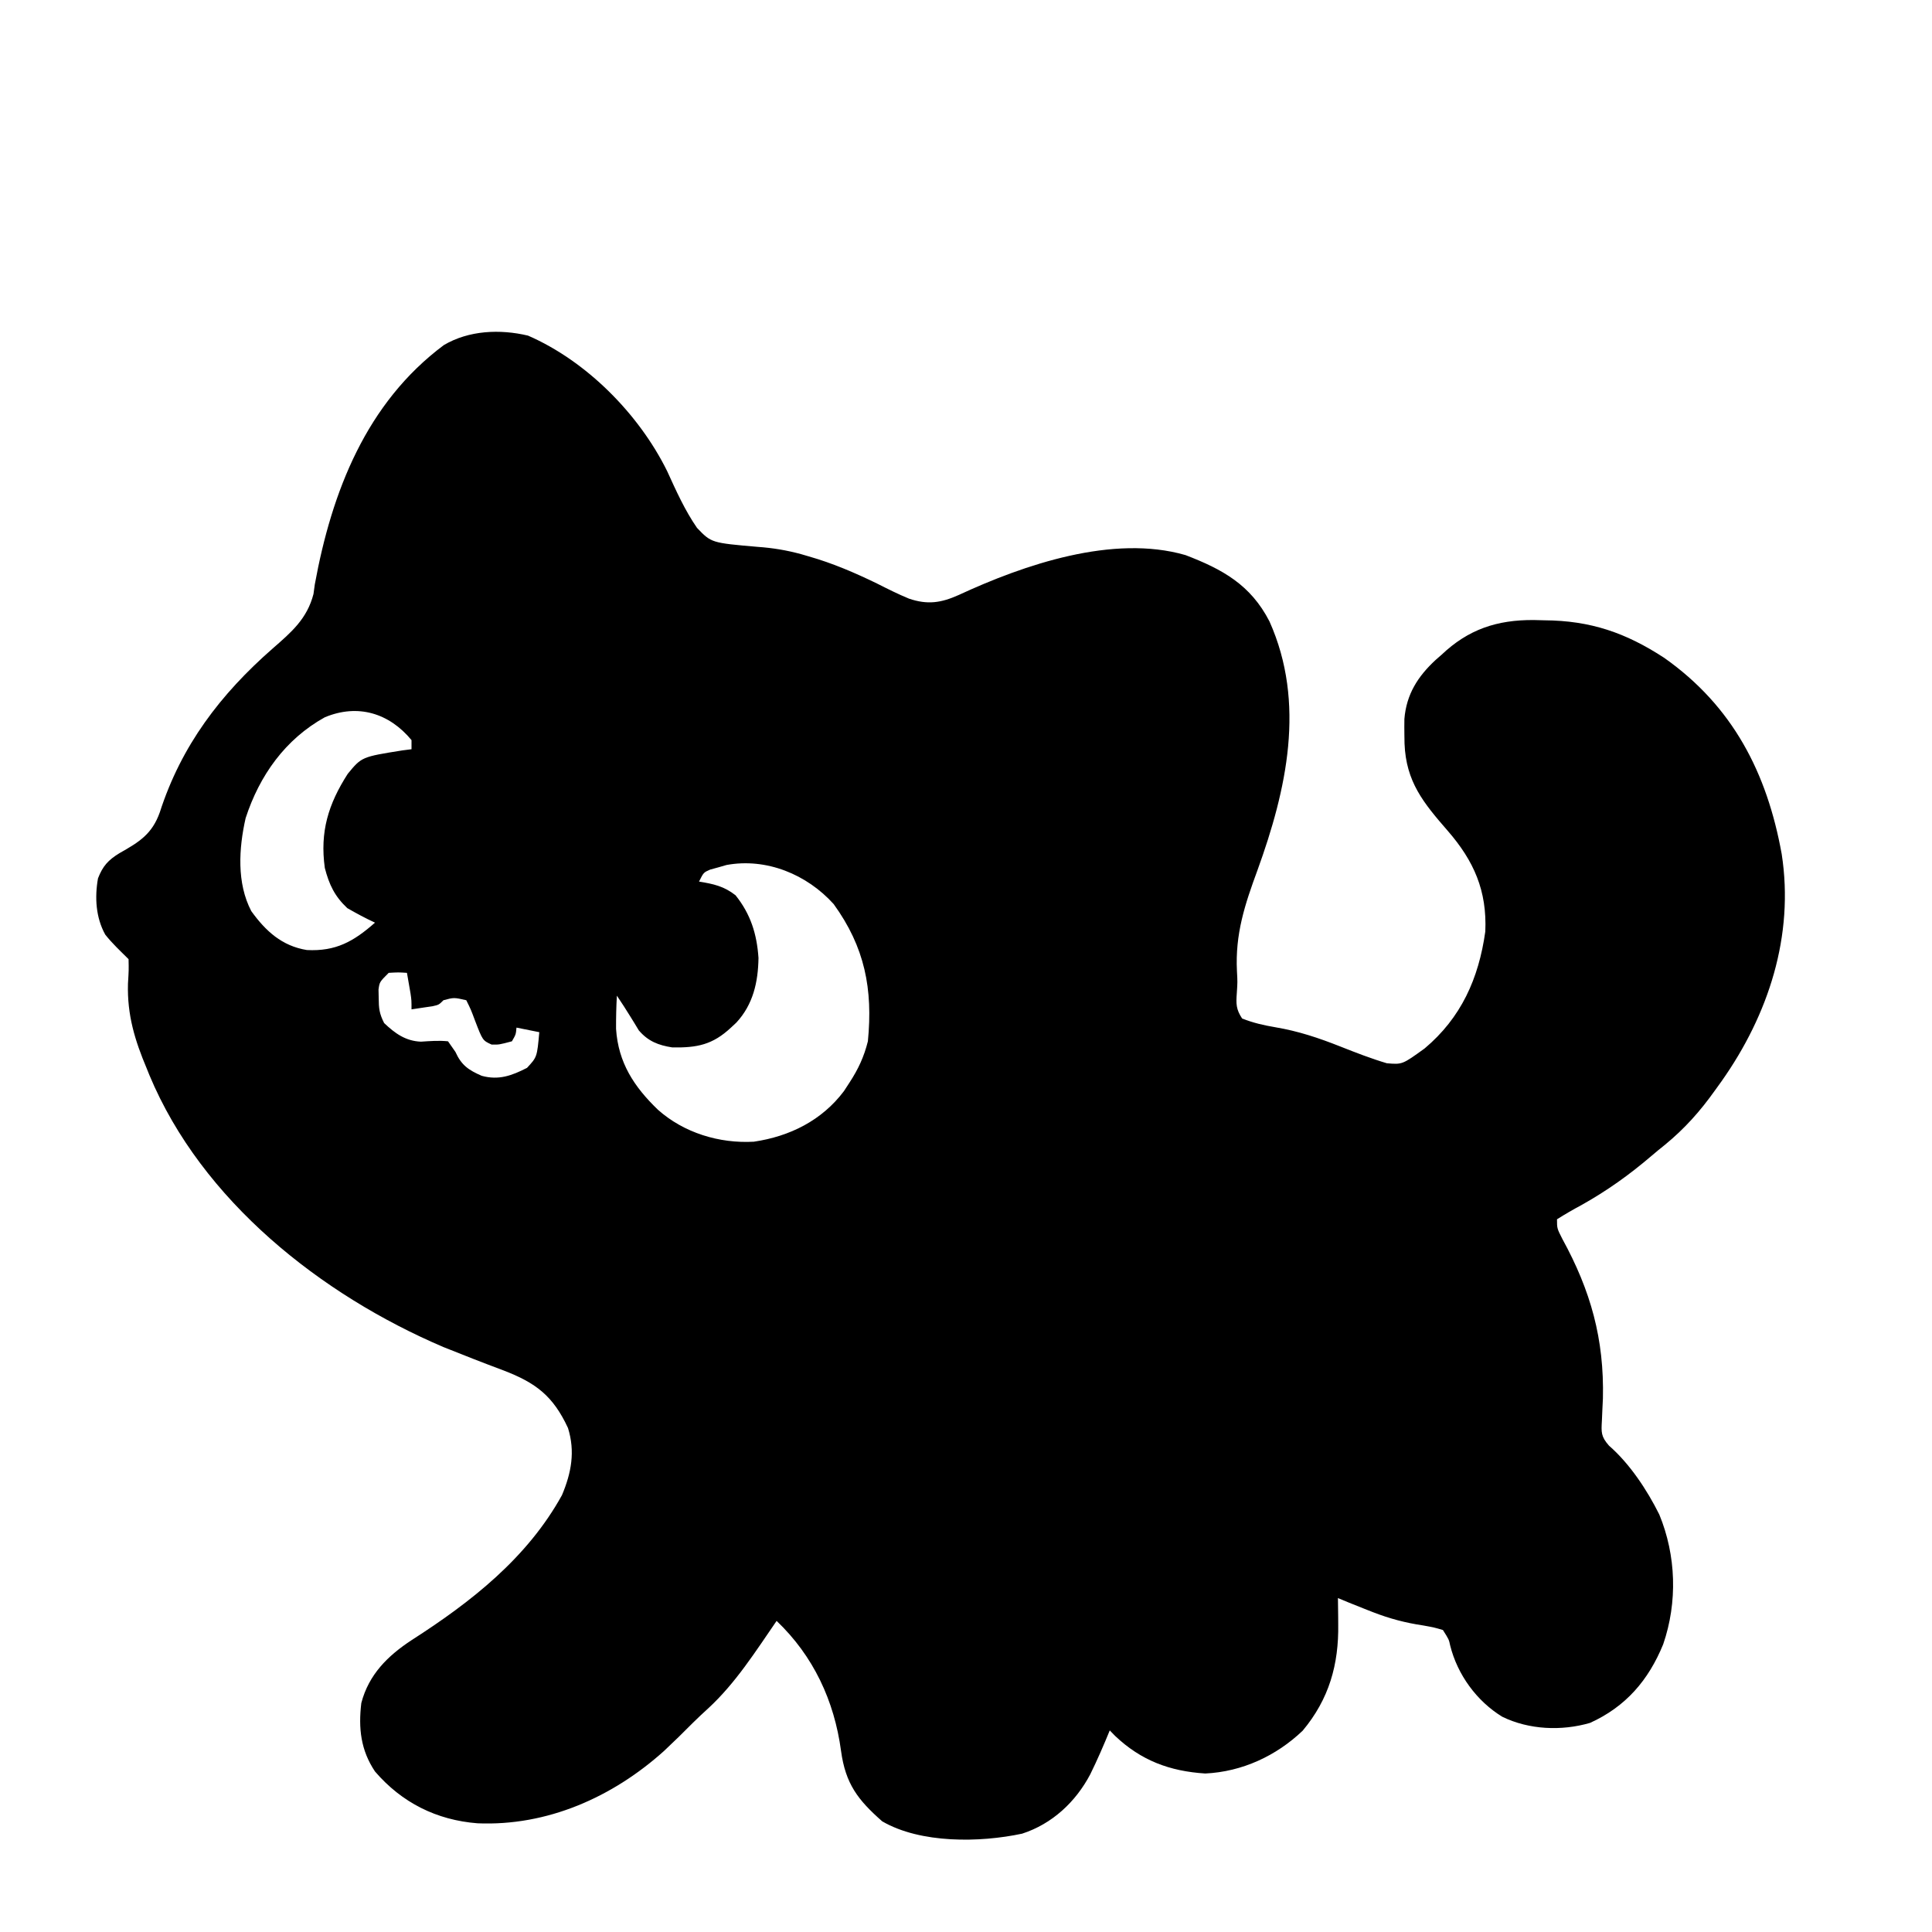
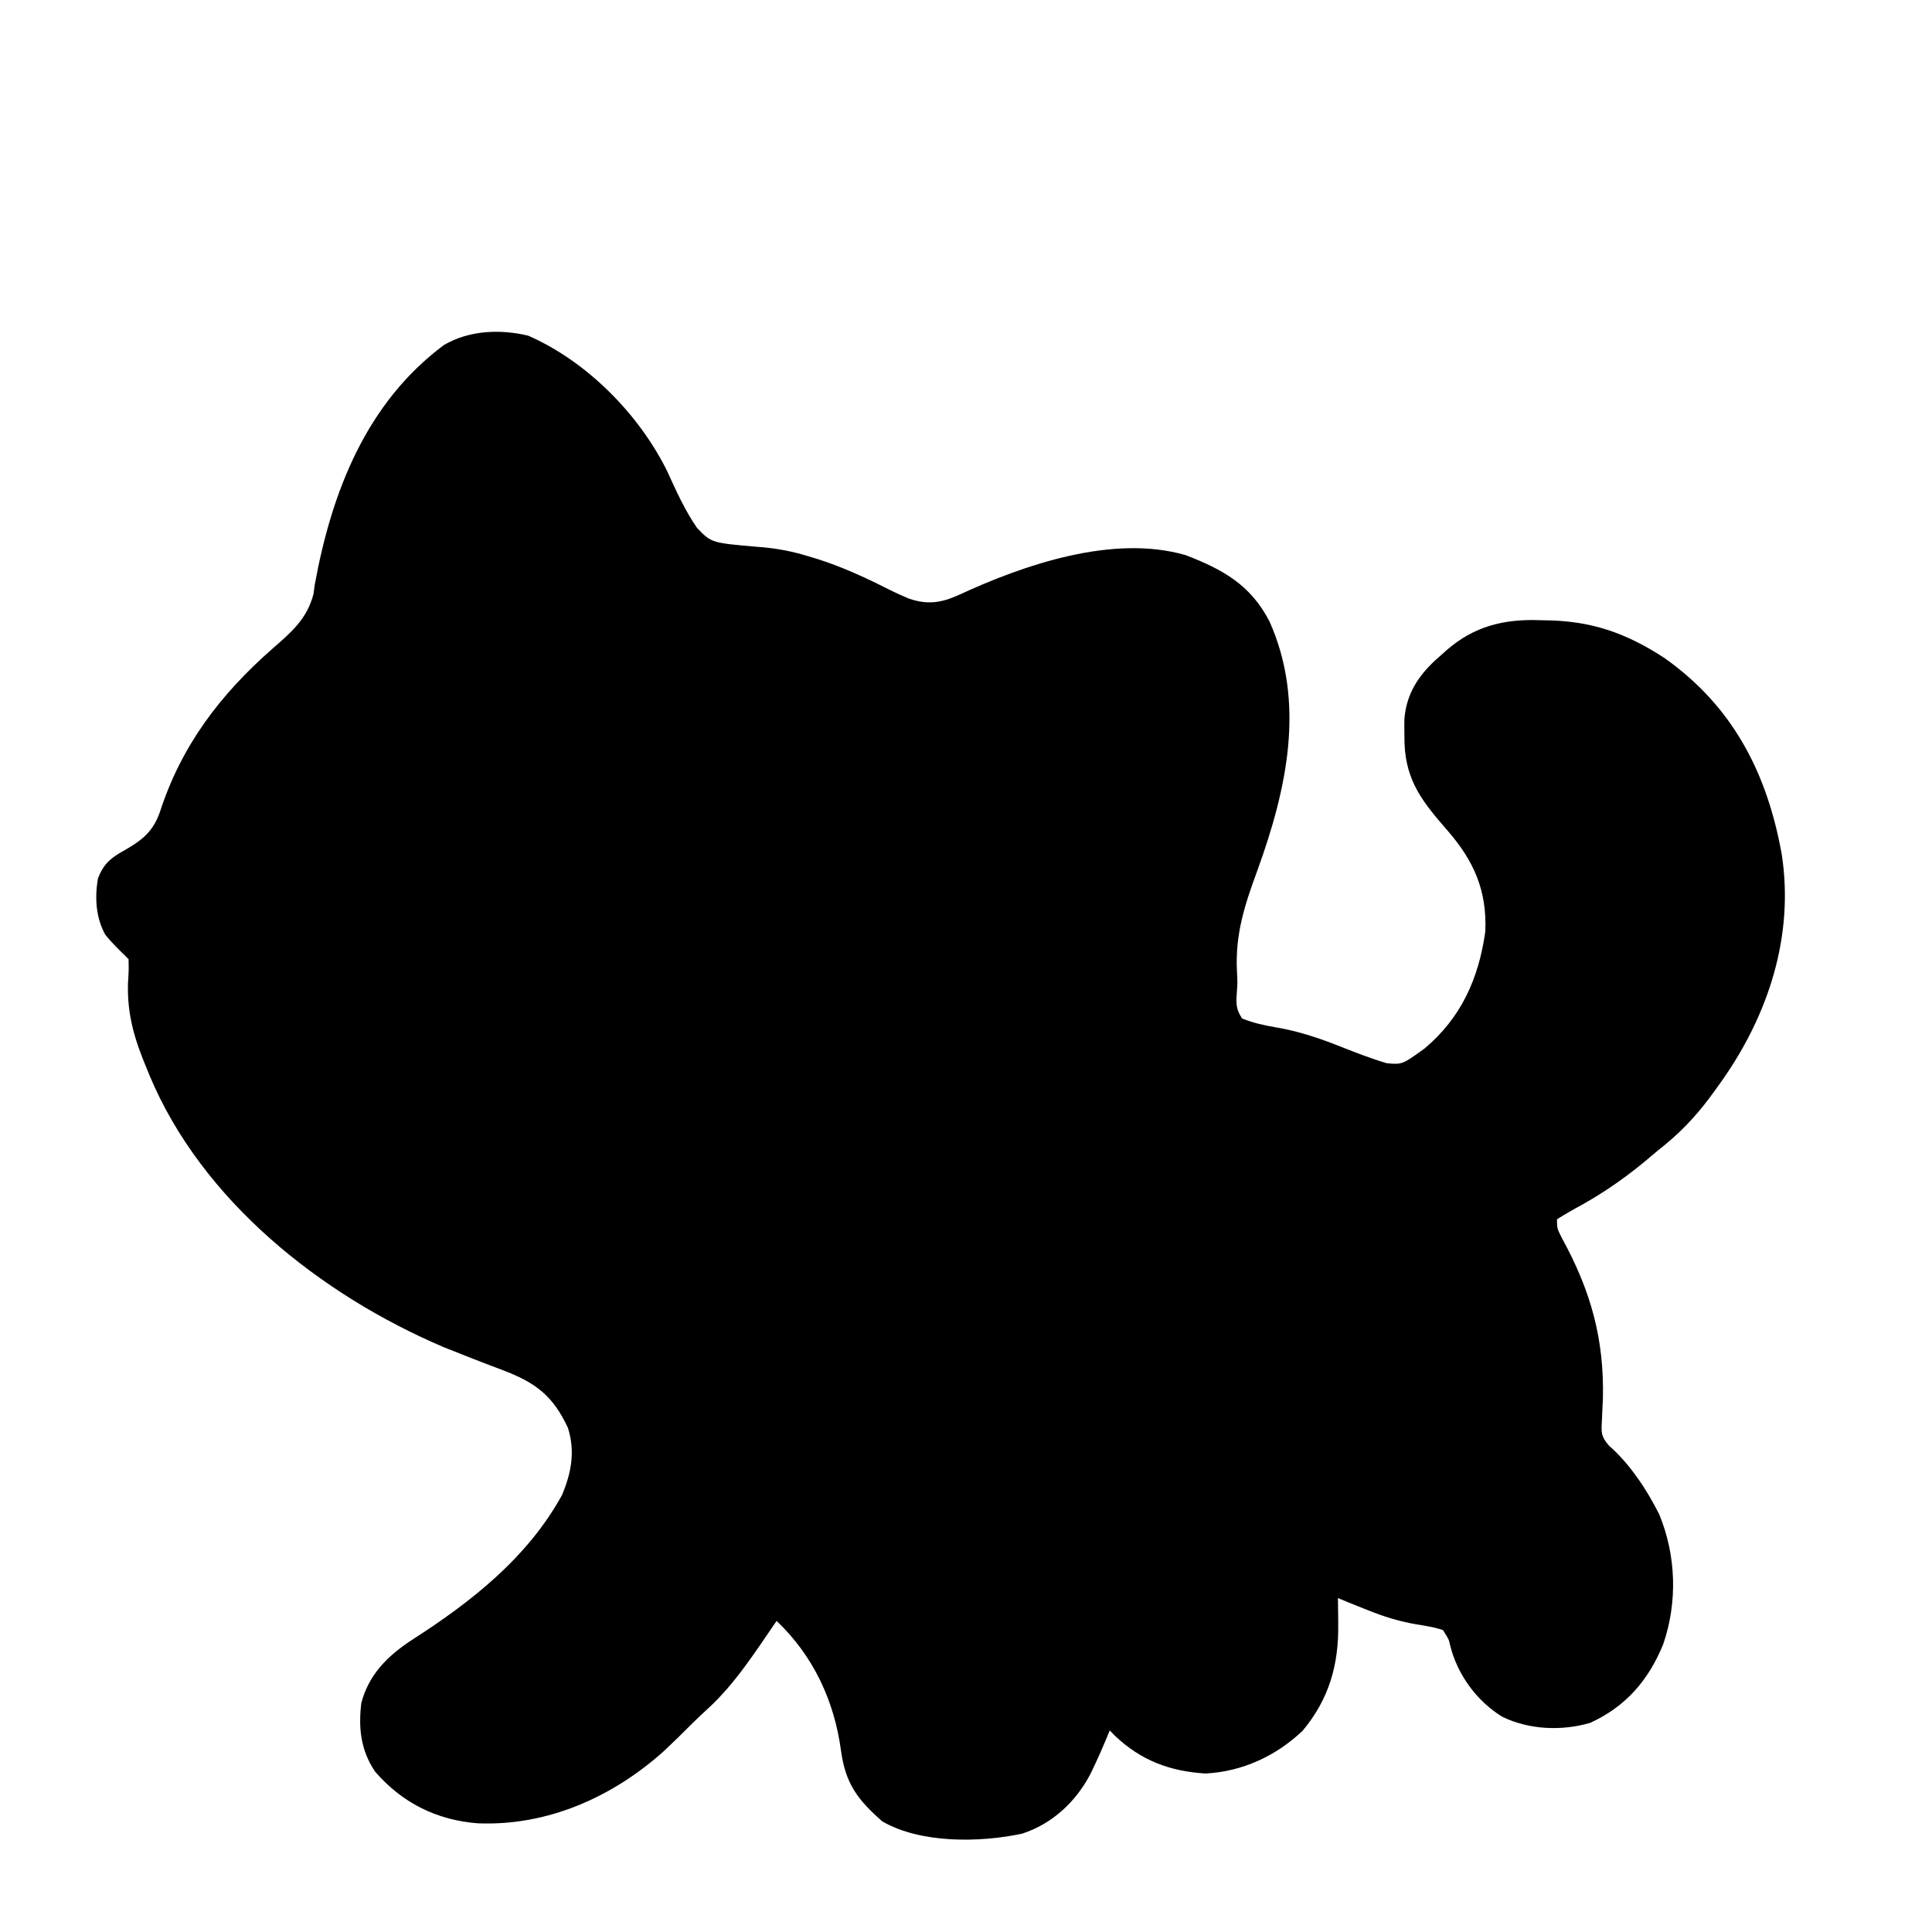
<svg xmlns="http://www.w3.org/2000/svg" viewBox="0 0 16 16" fill="#000">
  <g transform="translate(16 0) scale(-1 1)">
    <g transform="translate(-0.673747 0.195529) scale(0.03779464)">
-       <path d="M0 0 C16.98 12.67 24.55 32.06 28.28 52.44 C28.38 53.14 28.47 53.83 28.57 54.55 C29.98 59.99 33.39 62.89 37.49 66.47 C48.96 76.51 57.53 87.76 62.24 102.37 C63.94 107.17 66.77 108.9 71.06 111.32 C73.56 112.85 74.74 114.15 75.79 116.86 C76.53 121.03 76.27 125.44 74.2 129.18 C72.66 131.13 70.85 132.81 69.09 134.56 C69.04 136.96 69.04 136.96 69.22 139.94 C69.41 146.78 67.73 152.3 65.09 158.56 C64.9 159.04 64.71 159.51 64.51 160 C53.02 187.5 26.93 208.11 0.09 219.56 C-4.27 221.31 -8.65 223.03 -13.05 224.67 C-20.17 227.4 -23.93 230.26 -27.2 237.3 C-28.8 242.44 -27.94 247.11 -25.88 252 C-18.28 265.78 -5.97 275.41 7.03 283.75 C12.3 287.2 16.46 291.32 18.09 297.56 C18.75 303.06 18.22 307.9 15.09 312.56 C9.21 319.4 1.59 323.21 -7.37 323.91 C-22.63 324.56 -36.96 318.2 -48.23 308.07 C-50.39 306.05 -52.5 303.98 -54.58 301.88 C-55.67 300.8 -56.79 299.76 -57.92 298.73 C-63.91 293.21 -68.31 286.24 -72.91 279.56 C-80.97 287.25 -85.55 297.05 -87.03 308.06 C-88.01 315.26 -90.71 318.78 -96.05 323.48 C-104.46 328.37 -117.45 328.16 -126.71 326.18 C-133.29 324.05 -138.45 319.23 -141.64 313.17 C-143.19 310.02 -144.58 306.81 -145.91 303.56 C-146.3 303.96 -146.68 304.36 -147.09 304.77 C-152.77 310.15 -159.03 312.5 -166.84 313 C-174.92 312.61 -182.38 309.15 -188.18 303.62 C-193.98 296.69 -196.11 289.09 -195.97 280.25 C-195.96 279.7 -195.96 279.15 -195.96 278.58 C-195.94 277.24 -195.93 275.9 -195.91 274.56 C-196.73 274.9 -197.55 275.24 -198.4 275.59 C-199.53 276.04 -200.65 276.49 -201.78 276.94 C-202.37 277.17 -202.95 277.4 -203.56 277.64 C-207.25 279.07 -210.68 279.98 -214.59 280.56 C-217.02 281 -217.02 281 -218.91 281.56 C-220.22 283.62 -220.22 283.62 -220.5 284.94 C-222.09 291.34 -226.32 297.14 -231.91 300.56 C-237.76 303.42 -244.91 303.73 -251.15 301.91 C-258.99 298.36 -263.97 292.54 -267.18 284.68 C-270.35 275.46 -270.03 265.23 -266.32 256.24 C-263.65 250.87 -259.83 245.1 -255.3 241.16 C-253.54 239.15 -253.6 238.27 -253.75 235.64 C-253.77 235.26 -253.77 235.26 -253.85 233.3 C-253.87 232.89 -253.87 232.89 -253.97 230.81 C-254.27 217.8 -251.3 207.21 -245.08 195.86 C-243.91 193.56 -243.91 193.56 -243.91 191.56 C-245.68 190.44 -247.43 189.43 -249.28 188.44 C-254.85 185.32 -259.76 181.82 -264.61 177.67 C-265.58 176.84 -266.56 176.03 -267.56 175.24 C-271.91 171.67 -275.28 167.88 -278.53 163.31 C-279.01 162.65 -279.48 161.99 -279.97 161.31 C-290.25 146.74 -295.91 129.43 -293.15 111.55 C-289.94 93.74 -282.43 79.13 -267.39 68.53 C-258.95 63.02 -251.24 60.38 -241.16 60.31 C-240.38 60.29 -239.61 60.27 -238.81 60.25 C-230.74 60.2 -224.47 62.29 -218.59 67.88 C-218.39 68.06 -218.39 68.06 -217.33 68.98 C-213.41 72.6 -210.91 76.53 -210.47 81.93 C-210.45 83.1 -210.45 84.27 -210.47 85.44 C-210.48 86.06 -210.49 86.67 -210.5 87.31 C-210.83 95.71 -214.64 100.31 -219.97 106.44 C-225.69 113.03 -228.59 119.54 -228.2 128.5 C-226.75 138.84 -222.89 147.41 -214.91 154.12 C-210.01 157.66 -210.01 157.66 -206.62 157.37 C-203.13 156.33 -199.79 155.03 -196.41 153.69 C-191.69 151.82 -187.2 150.32 -182.19 149.48 C-179.61 149.04 -177.35 148.53 -174.91 147.56 C-173.59 145.55 -173.57 144.38 -173.75 142 C-173.91 139.56 -173.91 139.56 -173.78 137.19 C-173.37 129.04 -175.5 122.62 -178.28 115.06 C-184.66 97.44 -188.92 78.48 -180.91 60.56 C-176.78 52.52 -170.61 49.13 -162.5 46.02 C-146.62 41.43 -127.14 48.12 -112.8 54.77 C-108.94 56.49 -106 56.95 -101.91 55.56 C-99.51 54.57 -97.22 53.42 -94.91 52.25 C-90.02 49.88 -85.2 47.8 -79.97 46.31 C-79.4 46.15 -78.84 45.98 -78.26 45.81 C-75.09 44.95 -72.07 44.45 -68.79 44.22 C-58.61 43.34 -58.61 43.34 -55.47 40.06 C-52.78 36.17 -50.88 31.9 -48.92 27.61 C-42.74 15.1 -31.25 3.5 -18.44 -2.07 C-12.3 -3.53 -5.47 -3.23 0 0 Z M7.09 86.56 C7.09 87.22 7.09 87.88 7.09 88.56 C7.76 88.65 8.42 88.74 9.11 88.82 C18.01 90.24 18.01 90.24 21.07 93.96 C25.33 100.6 27.18 106.65 26.09 114.56 C25.14 118.23 23.93 120.78 21.16 123.38 C19.17 124.52 17.18 125.6 15.09 126.56 C19.77 130.68 23.66 132.89 30.03 132.56 C35.48 131.67 39.04 128.42 42.2 124.03 C45.42 117.88 44.93 110.25 43.44 103.66 C40.4 94.33 34.78 86.38 26.09 81.56 C18.85 78.54 11.99 80.64 7.09 86.56 Z M-85.41 122.49 C-92.25 131.93 -94.03 141.12 -92.91 152.56 C-92.06 155.96 -90.81 158.64 -88.91 161.56 C-88.49 162.2 -88.08 162.83 -87.66 163.48 C-82.82 169.91 -75.79 173.4 -67.91 174.56 C-60.35 174.98 -52.61 172.63 -46.91 167.56 C-41.66 162.51 -38.21 157.23 -37.73 149.83 C-37.72 147.4 -37.77 144.99 -37.91 142.56 C-38.91 144.06 -39.9 145.55 -40.84 147.1 C-41.15 147.6 -41.46 148.11 -41.78 148.62 C-42.09 149.13 -42.39 149.64 -42.71 150.16 C-44.75 152.55 -46.99 153.42 -50.05 153.9 C-55.51 153.99 -58.88 153.32 -62.91 149.56 C-63.3 149.2 -63.69 148.84 -64.09 148.46 C-67.76 144.5 -68.86 139.59 -68.94 134.29 C-68.58 129.06 -67.23 124.7 -63.91 120.56 C-61.37 118.57 -59.08 118.08 -55.91 117.56 C-56.91 115.56 -56.91 115.56 -58.36 114.93 C-58.95 114.77 -59.55 114.6 -60.16 114.44 C-60.74 114.27 -61.32 114.1 -61.92 113.93 C-70.68 112.31 -79.56 116 -85.41 122.49 Z M8.09 137.56 C7.93 138.51 7.76 139.46 7.59 140.44 C7.55 140.7 7.55 140.7 7.31 142.05 C7.09 143.56 7.09 143.56 7.09 145.56 C6.12 145.42 5.15 145.27 4.16 145.12 C3.61 145.04 3.07 144.96 2.5 144.88 C1.09 144.56 1.09 144.56 0.09 143.56 C-2.22 142.94 -2.22 142.94 -4.91 143.56 C-5.91 145.57 -5.91 145.57 -6.84 148.06 C-8.5 152.38 -8.5 152.38 -10.45 153.27 C-12.09 153.31 -12.09 153.31 -14.91 152.56 C-15.78 151.06 -15.78 151.06 -15.91 149.56 C-17.56 149.89 -19.21 150.22 -20.91 150.56 C-20.42 156.01 -20.42 156.01 -18.22 158.38 C-14.88 160.09 -12.02 161.14 -8.29 160.12 C-5.39 158.86 -3.84 157.79 -2.53 154.88 C-2 154.11 -1.46 153.35 -0.91 152.56 C1.11 152.35 3 152.51 5.02 152.64 C8.38 152.51 10.7 150.83 13.09 148.56 C14.15 146.46 14.26 145.37 14.28 143.06 C14.3 142.45 14.31 141.85 14.32 141.22 C14.09 139.56 14.09 139.56 12.09 137.56 C9.97 137.44 9.97 137.44 8.09 137.56 Z " transform="translate(343.9062,70.4375)" />
+       <path transform="translate(343.9062,70.4375)" d="M0 0 C16.98 12.67 24.55 32.06 28.28 52.44 C28.38 53.14 28.47 53.83 28.57 54.55 C29.98 59.99 33.39 62.89 37.49 66.47 C48.96 76.51 57.53 87.76 62.24 102.37 C63.94 107.17 66.77 108.9 71.06 111.32 C73.56 112.85 74.74 114.15 75.79 116.86 C76.53 121.03 76.27 125.44 74.2 129.18 C72.66 131.13 70.85 132.81 69.09 134.56 C69.04 136.96 69.04 136.96 69.22 139.94 C69.41 146.78 67.73 152.3 65.09 158.56 C64.9 159.04 64.71 159.51 64.51 160 C53.02 187.5 26.93 208.11 0.09 219.56 C-4.27 221.31 -8.65 223.03 -13.05 224.67 C-20.17 227.4 -23.93 230.26 -27.2 237.3 C-28.8 242.44 -27.94 247.11 -25.88 252 C-18.28 265.78 -5.97 275.41 7.03 283.75 C12.3 287.2 16.46 291.32 18.09 297.56 C18.75 303.06 18.22 307.9 15.09 312.56 C9.21 319.4 1.59 323.21 -7.37 323.91 C-22.63 324.56 -36.96 318.2 -48.23 308.07 C-50.39 306.05 -52.5 303.98 -54.58 301.88 C-55.67 300.8 -56.79 299.76 -57.92 298.73 C-63.91 293.21 -68.31 286.24 -72.91 279.56 C-80.97 287.25 -85.55 297.05 -87.03 308.06 C-88.01 315.26 -90.71 318.78 -96.05 323.48 C-104.46 328.37 -117.45 328.16 -126.71 326.18 C-133.29 324.05 -138.45 319.23 -141.64 313.17 C-143.19 310.02 -144.58 306.81 -145.91 303.56 C-146.3 303.96 -146.68 304.36 -147.09 304.77 C-152.77 310.15 -159.03 312.5 -166.84 313 C-174.92 312.61 -182.38 309.15 -188.18 303.62 C-193.98 296.69 -196.11 289.09 -195.97 280.25 C-195.96 279.7 -195.96 279.15 -195.96 278.58 C-195.94 277.24 -195.93 275.9 -195.91 274.56 C-196.73 274.9 -197.55 275.24 -198.4 275.59 C-199.53 276.04 -200.65 276.49 -201.78 276.94 C-202.37 277.17 -202.95 277.4 -203.56 277.64 C-207.25 279.07 -210.68 279.98 -214.59 280.56 C-217.02 281 -217.02 281 -218.91 281.56 C-220.22 283.62 -220.22 283.62 -220.5 284.94 C-222.09 291.34 -226.32 297.14 -231.91 300.56 C-237.76 303.42 -244.91 303.73 -251.15 301.91 C-258.99 298.36 -263.97 292.54 -267.18 284.68 C-270.35 275.46 -270.03 265.23 -266.32 256.24 C-263.65 250.87 -259.83 245.1 -255.3 241.16 C-253.54 239.15 -253.6 238.27 -253.75 235.64 C-253.77 235.26 -253.77 235.26 -253.85 233.3 C-253.87 232.89 -253.87 232.89 -253.97 230.81 C-254.27 217.8 -251.3 207.21 -245.08 195.86 C-243.91 193.56 -243.91 193.56 -243.91 191.56 C-245.68 190.44 -247.43 189.43 -249.28 188.44 C-254.85 185.32 -259.76 181.82 -264.61 177.67 C-265.58 176.84 -266.56 176.03 -267.56 175.24 C-271.91 171.67 -275.28 167.88 -278.53 163.31 C-279.01 162.65 -279.48 161.99 -279.97 161.31 C-290.25 146.74 -295.91 129.43 -293.15 111.55 C-289.94 93.74 -282.43 79.13 -267.39 68.53 C-258.95 63.02 -251.24 60.38 -241.16 60.31 C-240.38 60.29 -239.61 60.27 -238.81 60.25 C-230.74 60.2 -224.47 62.29 -218.59 67.88 C-218.39 68.06 -218.39 68.06 -217.33 68.98 C-213.41 72.6 -210.91 76.53 -210.47 81.93 C-210.45 83.1 -210.45 84.27 -210.47 85.44 C-210.48 86.06 -210.49 86.67 -210.5 87.31 C-210.83 95.71 -214.64 100.31 -219.97 106.44 C-225.69 113.03 -228.59 119.54 -228.2 128.5 C-226.75 138.84 -222.89 147.41 -214.91 154.12 C-210.01 157.66 -210.01 157.66 -206.62 157.37 C-203.13 156.33 -199.79 155.03 -196.41 153.69 C-191.69 151.82 -187.2 150.32 -182.19 149.48 C-179.61 149.04 -177.35 148.53 -174.91 147.56 C-173.59 145.55 -173.57 144.38 -173.75 142 C-173.91 139.56 -173.91 139.56 -173.78 137.19 C-173.37 129.04 -175.5 122.62 -178.28 115.06 C-184.66 97.44 -188.92 78.48 -180.91 60.56 C-176.78 52.52 -170.61 49.13 -162.5 46.02 C-146.62 41.43 -127.14 48.12 -112.8 54.77 C-108.94 56.49 -106 56.95 -101.91 55.56 C-99.51 54.57 -97.22 53.42 -94.91 52.25 C-90.02 49.88 -85.2 47.8 -79.97 46.31 C-79.4 46.15 -78.84 45.98 -78.26 45.81 C-75.09 44.95 -72.07 44.45 -68.79 44.22 C-58.61 43.34 -58.61 43.34 -55.47 40.06 C-52.78 36.17 -50.88 31.9 -48.92 27.61 C-42.74 15.1 -31.25 3.5 -18.44 -2.07 C-12.3 -3.53 -5.47 -3.23 0 0 Z" fill="#000" />
    </g>
  </g>
+   <g transform="translate(-0.112831 0.794714) scale(0.974444)" />
</svg>
